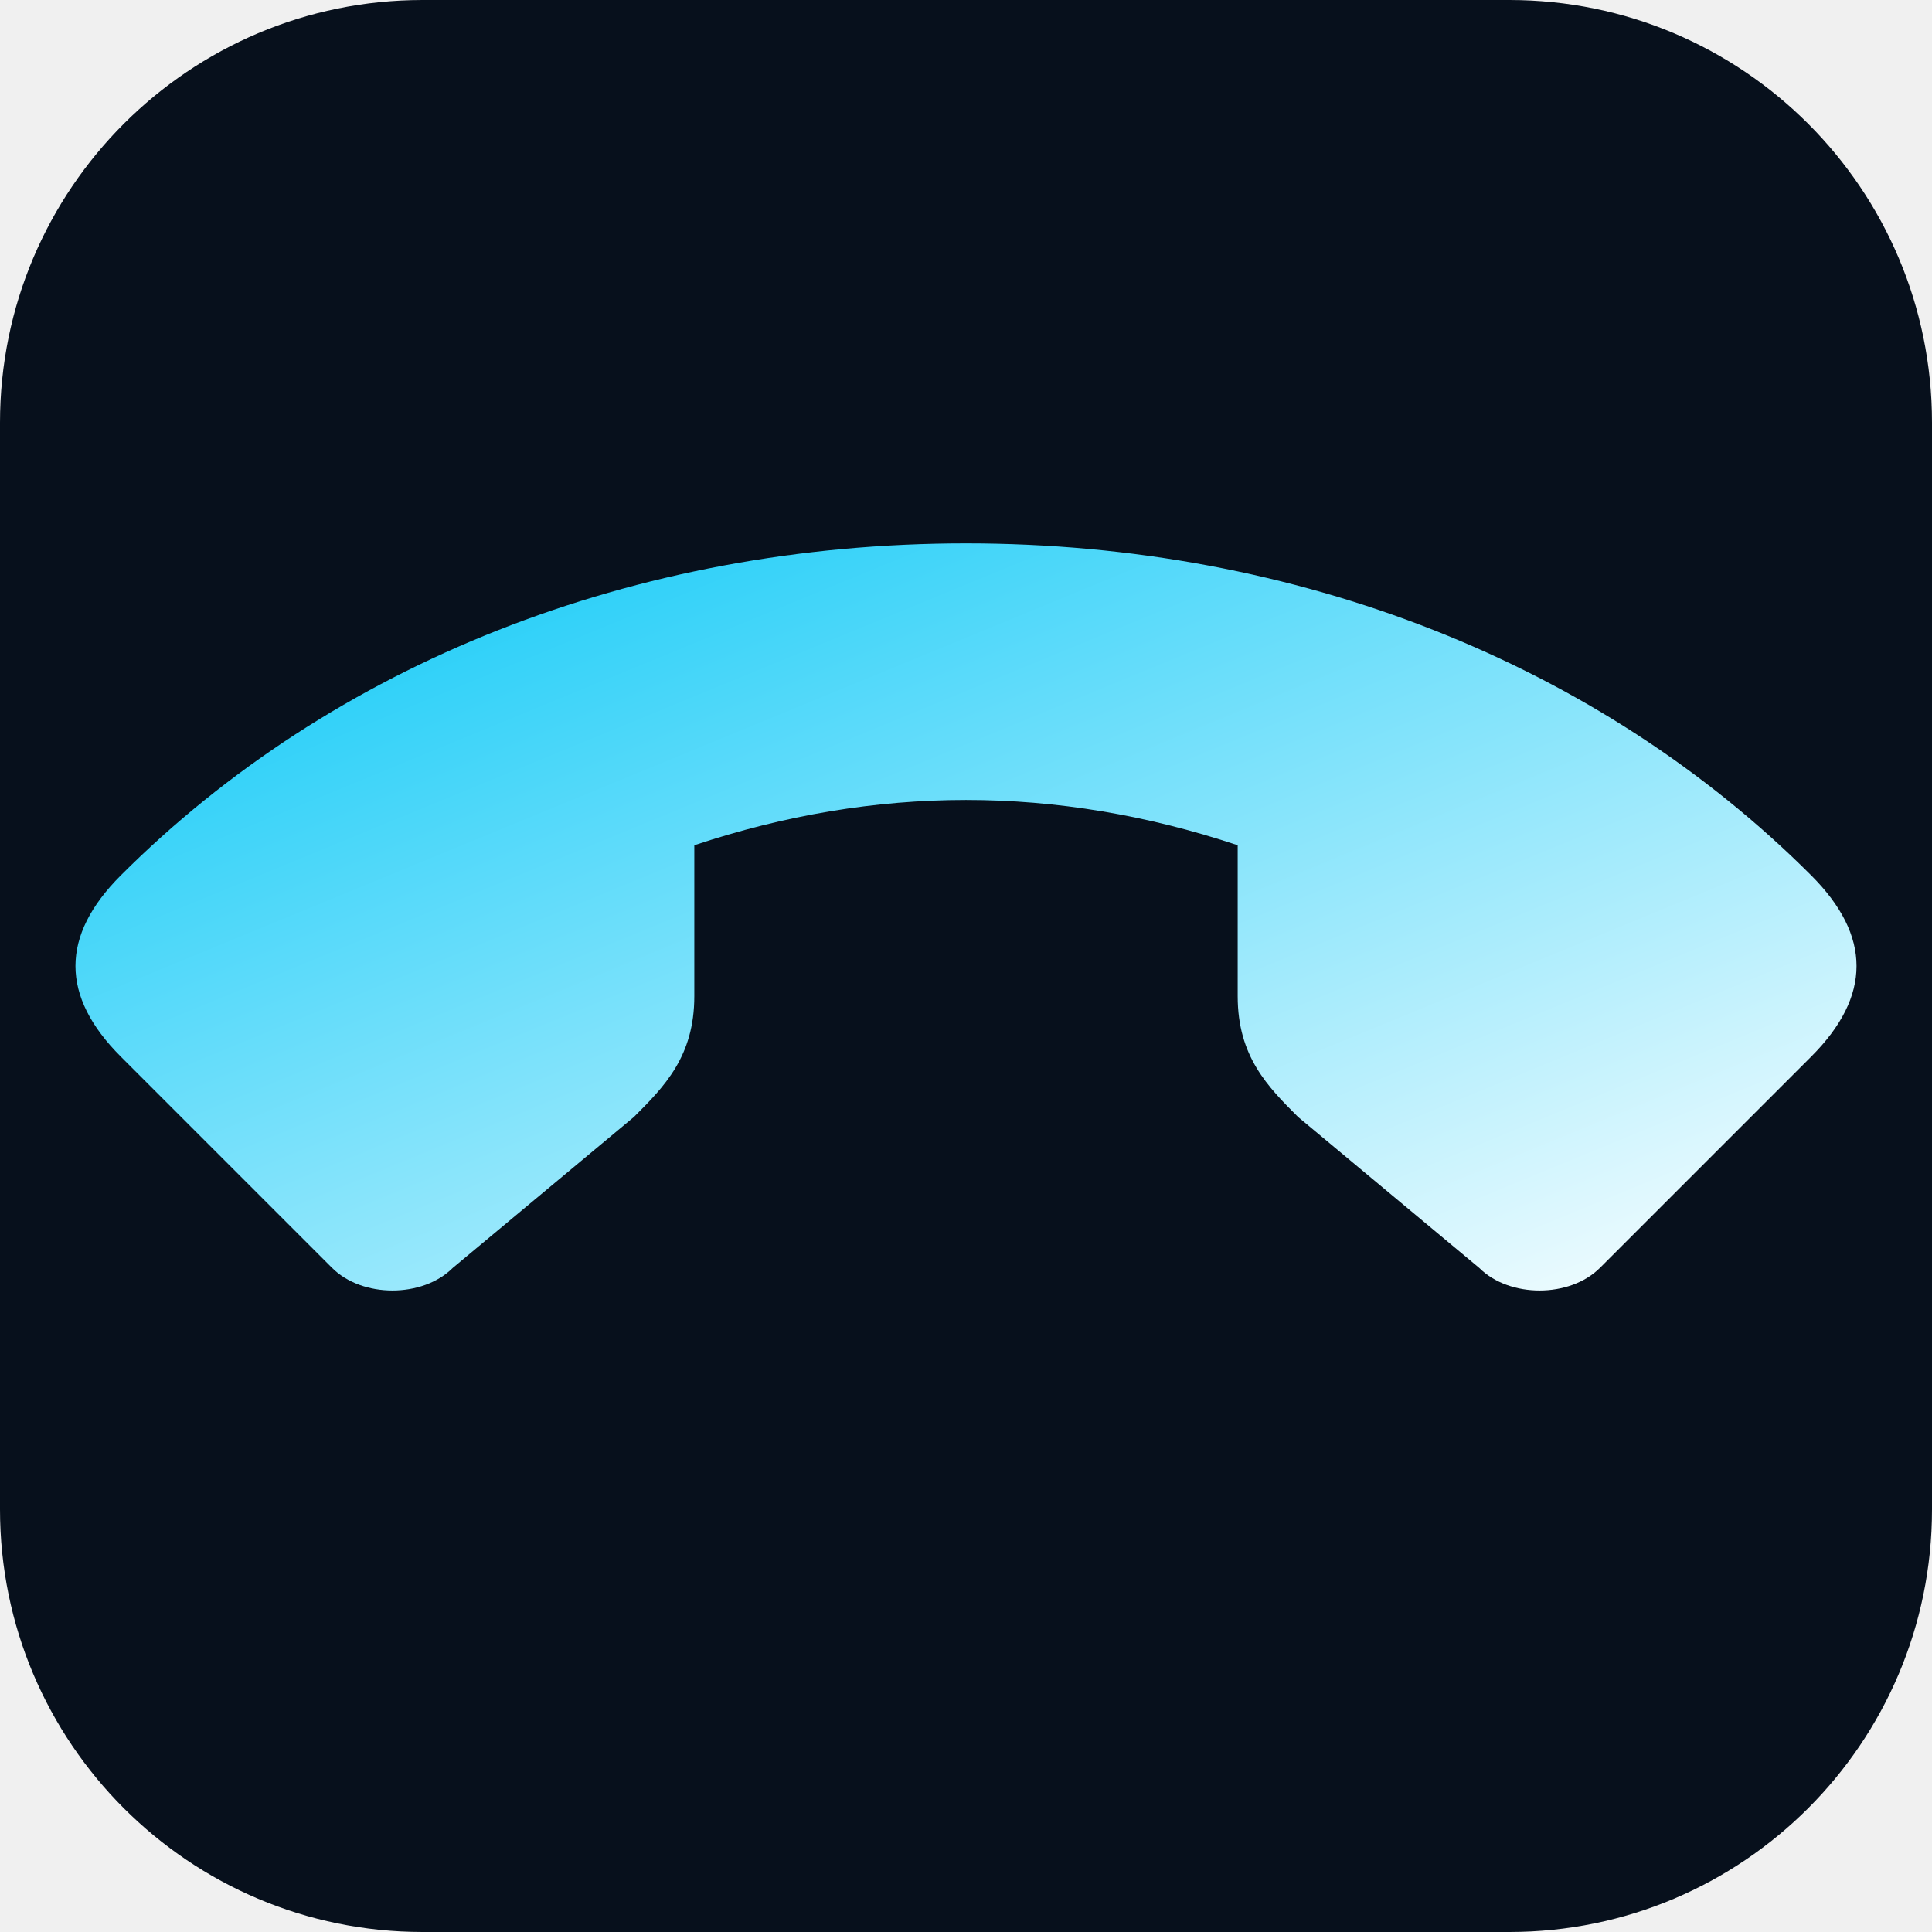
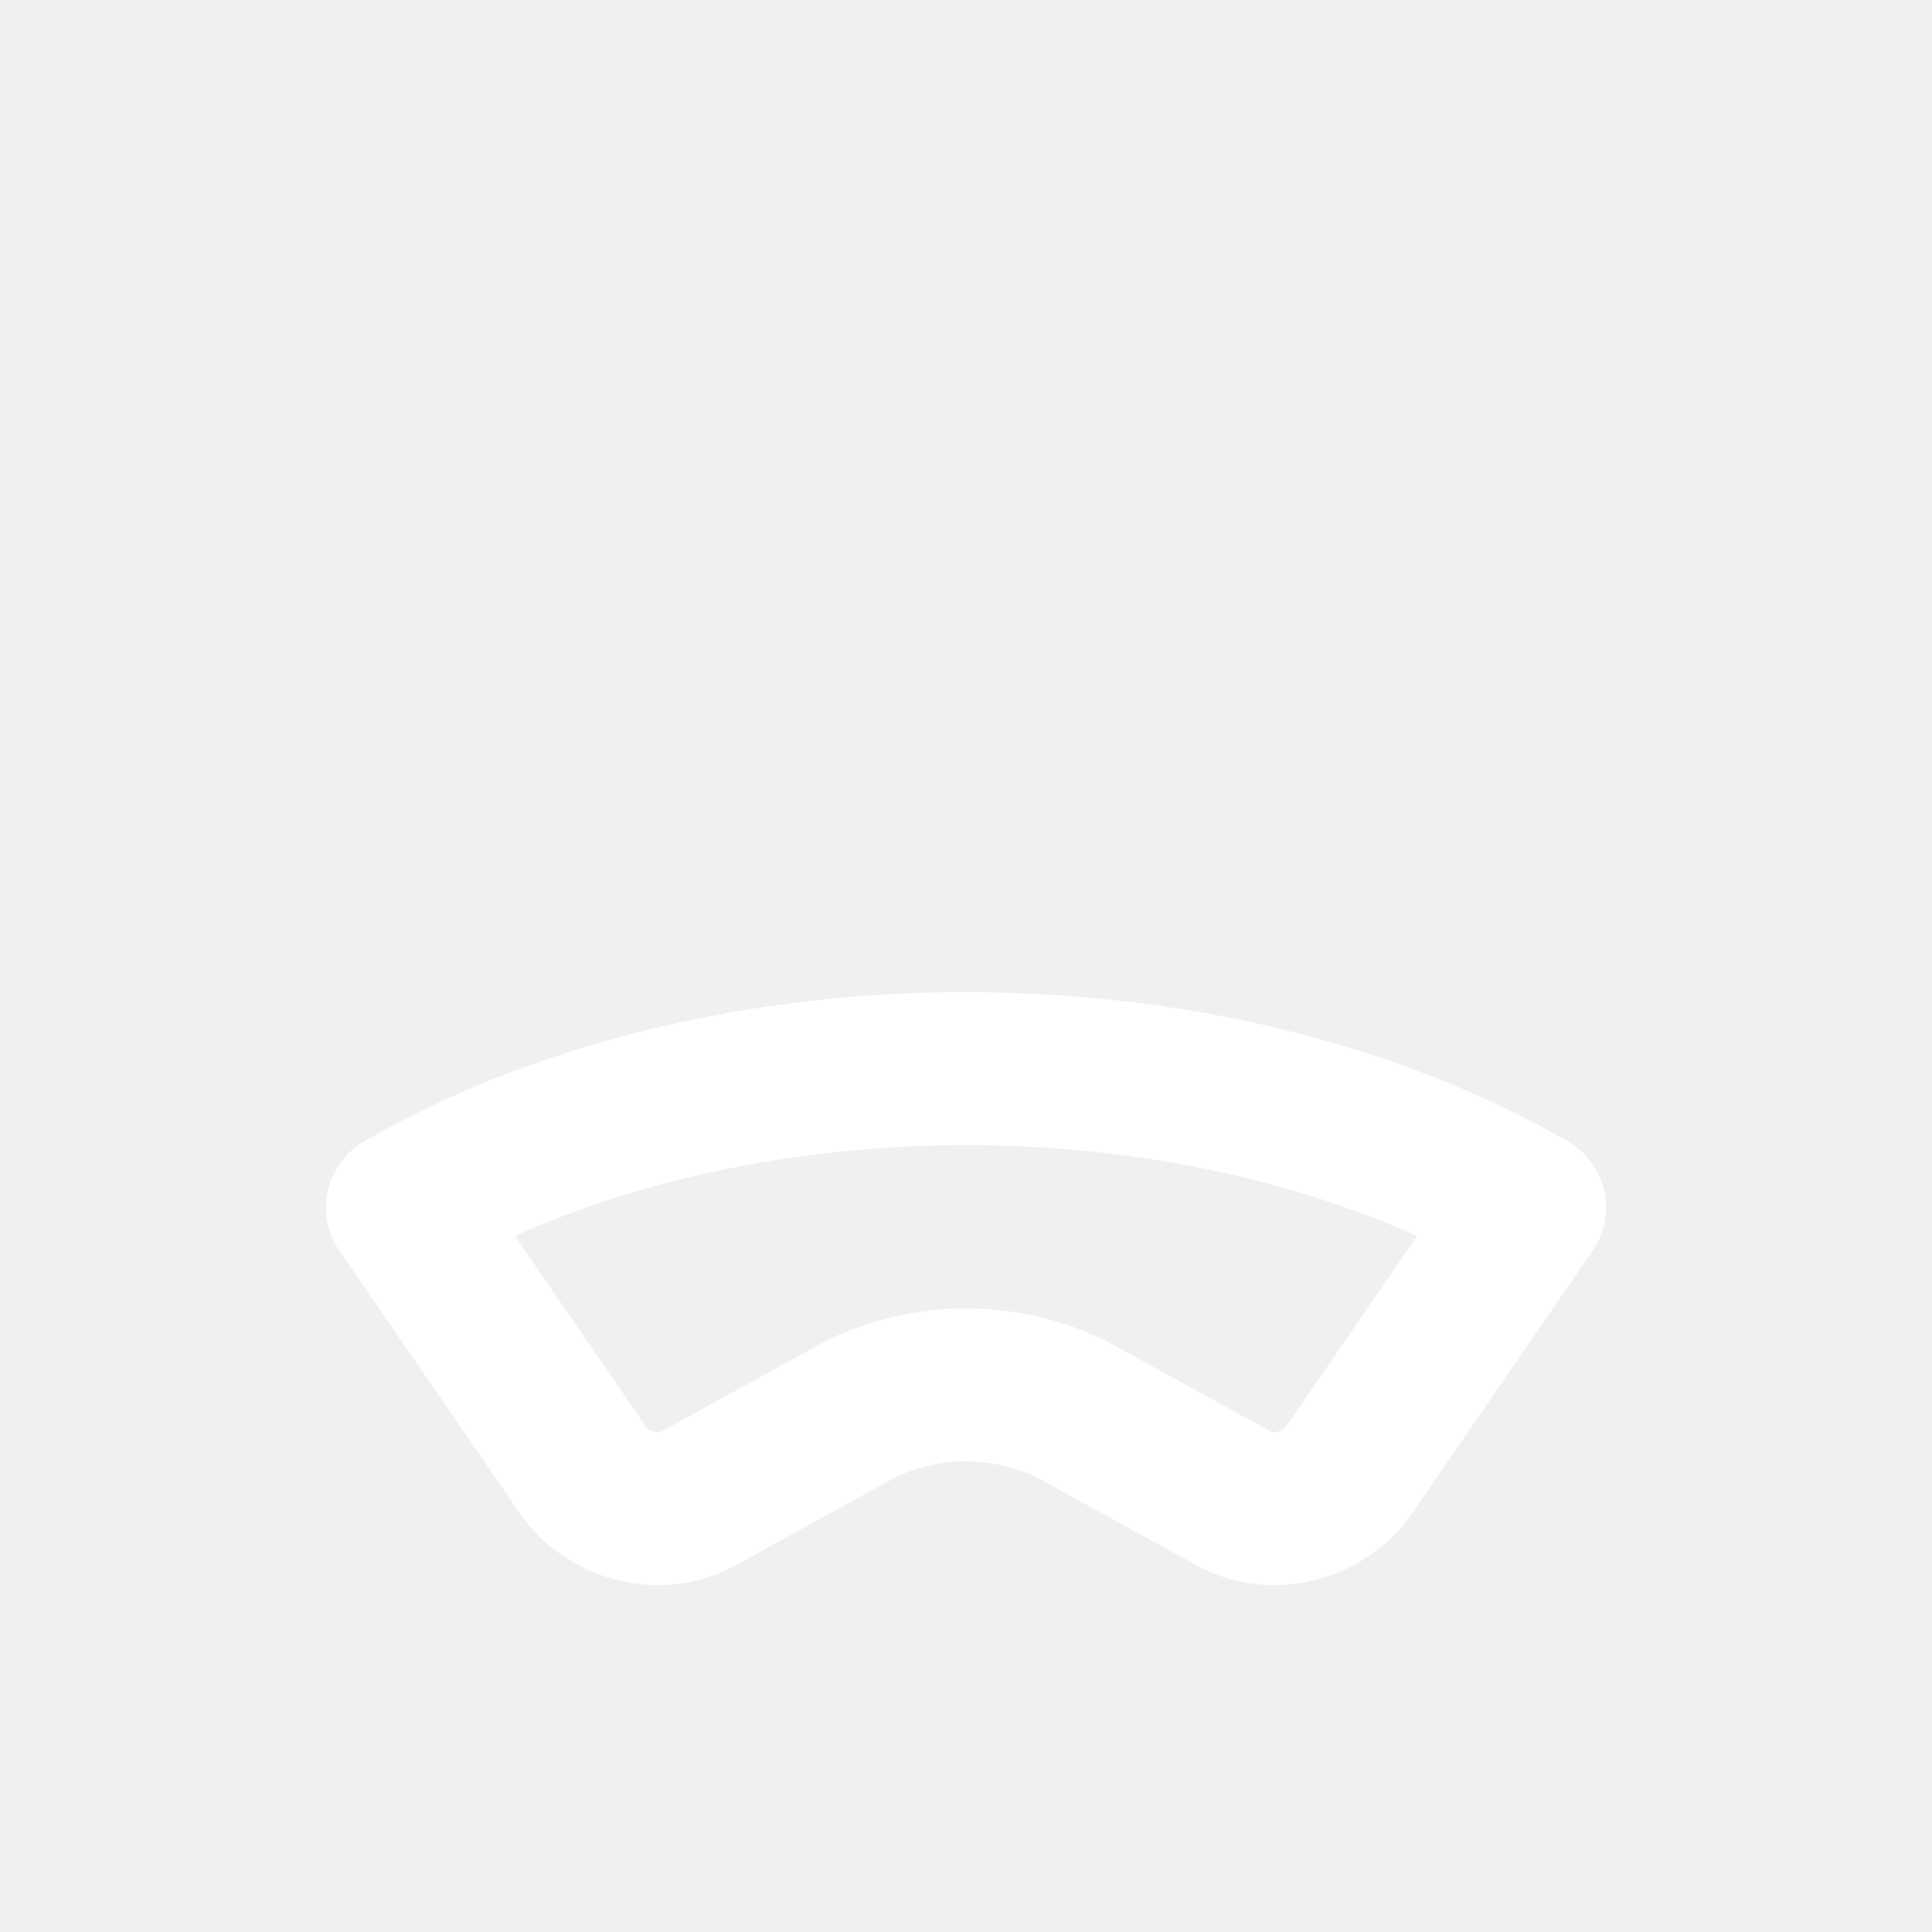
- <svg xmlns="http://www.w3.org/2000/svg" viewBox="0 0 64 64">
-   <defs>
-     <linearGradient id="g" x1="0" y1="0" x2="1" y2="1">
-       <stop offset="0" stop-color="#04c7f7" />
-       <stop offset="1" stop-color="#ffffff" />
-     </linearGradient>
-   </defs>
-   <rect width="64" height="64" rx="14" fill="#07101c" />
-   <g fill="url(#g)">
-     <path d="M32 18c11 0 21 4 28 11 2 2 2 4 0 6l-7 7c-1 1-3 1-4 0l-6-5c-1-1-2-2-2-4v-5c-6-2-12-2-18 0v5c0 2-1 3-2 4l-6 5c-1 1-3 1-4 0l-7-7c-2-2-2-4 0-6 7-7 17-11 28-11z" />
-   </g>
+ <svg xmlns="http://www.w3.org/2000/svg" width="64" height="64" viewBox="0 0 24 24" fill="none" stroke="#ffffff" stroke-width="1.9" stroke-linecap="round" stroke-linejoin="round">
+   <path d="M5 15c4-2.3 10-2.3 14 0l-2.2 3.2c-.3.5-1 .7-1.5.4l-2-1.1a3 3 0 0 0-2.6 0l-2 1.1c-.5.3-1.2.1-1.5-.4L5 15z" />
</svg>
